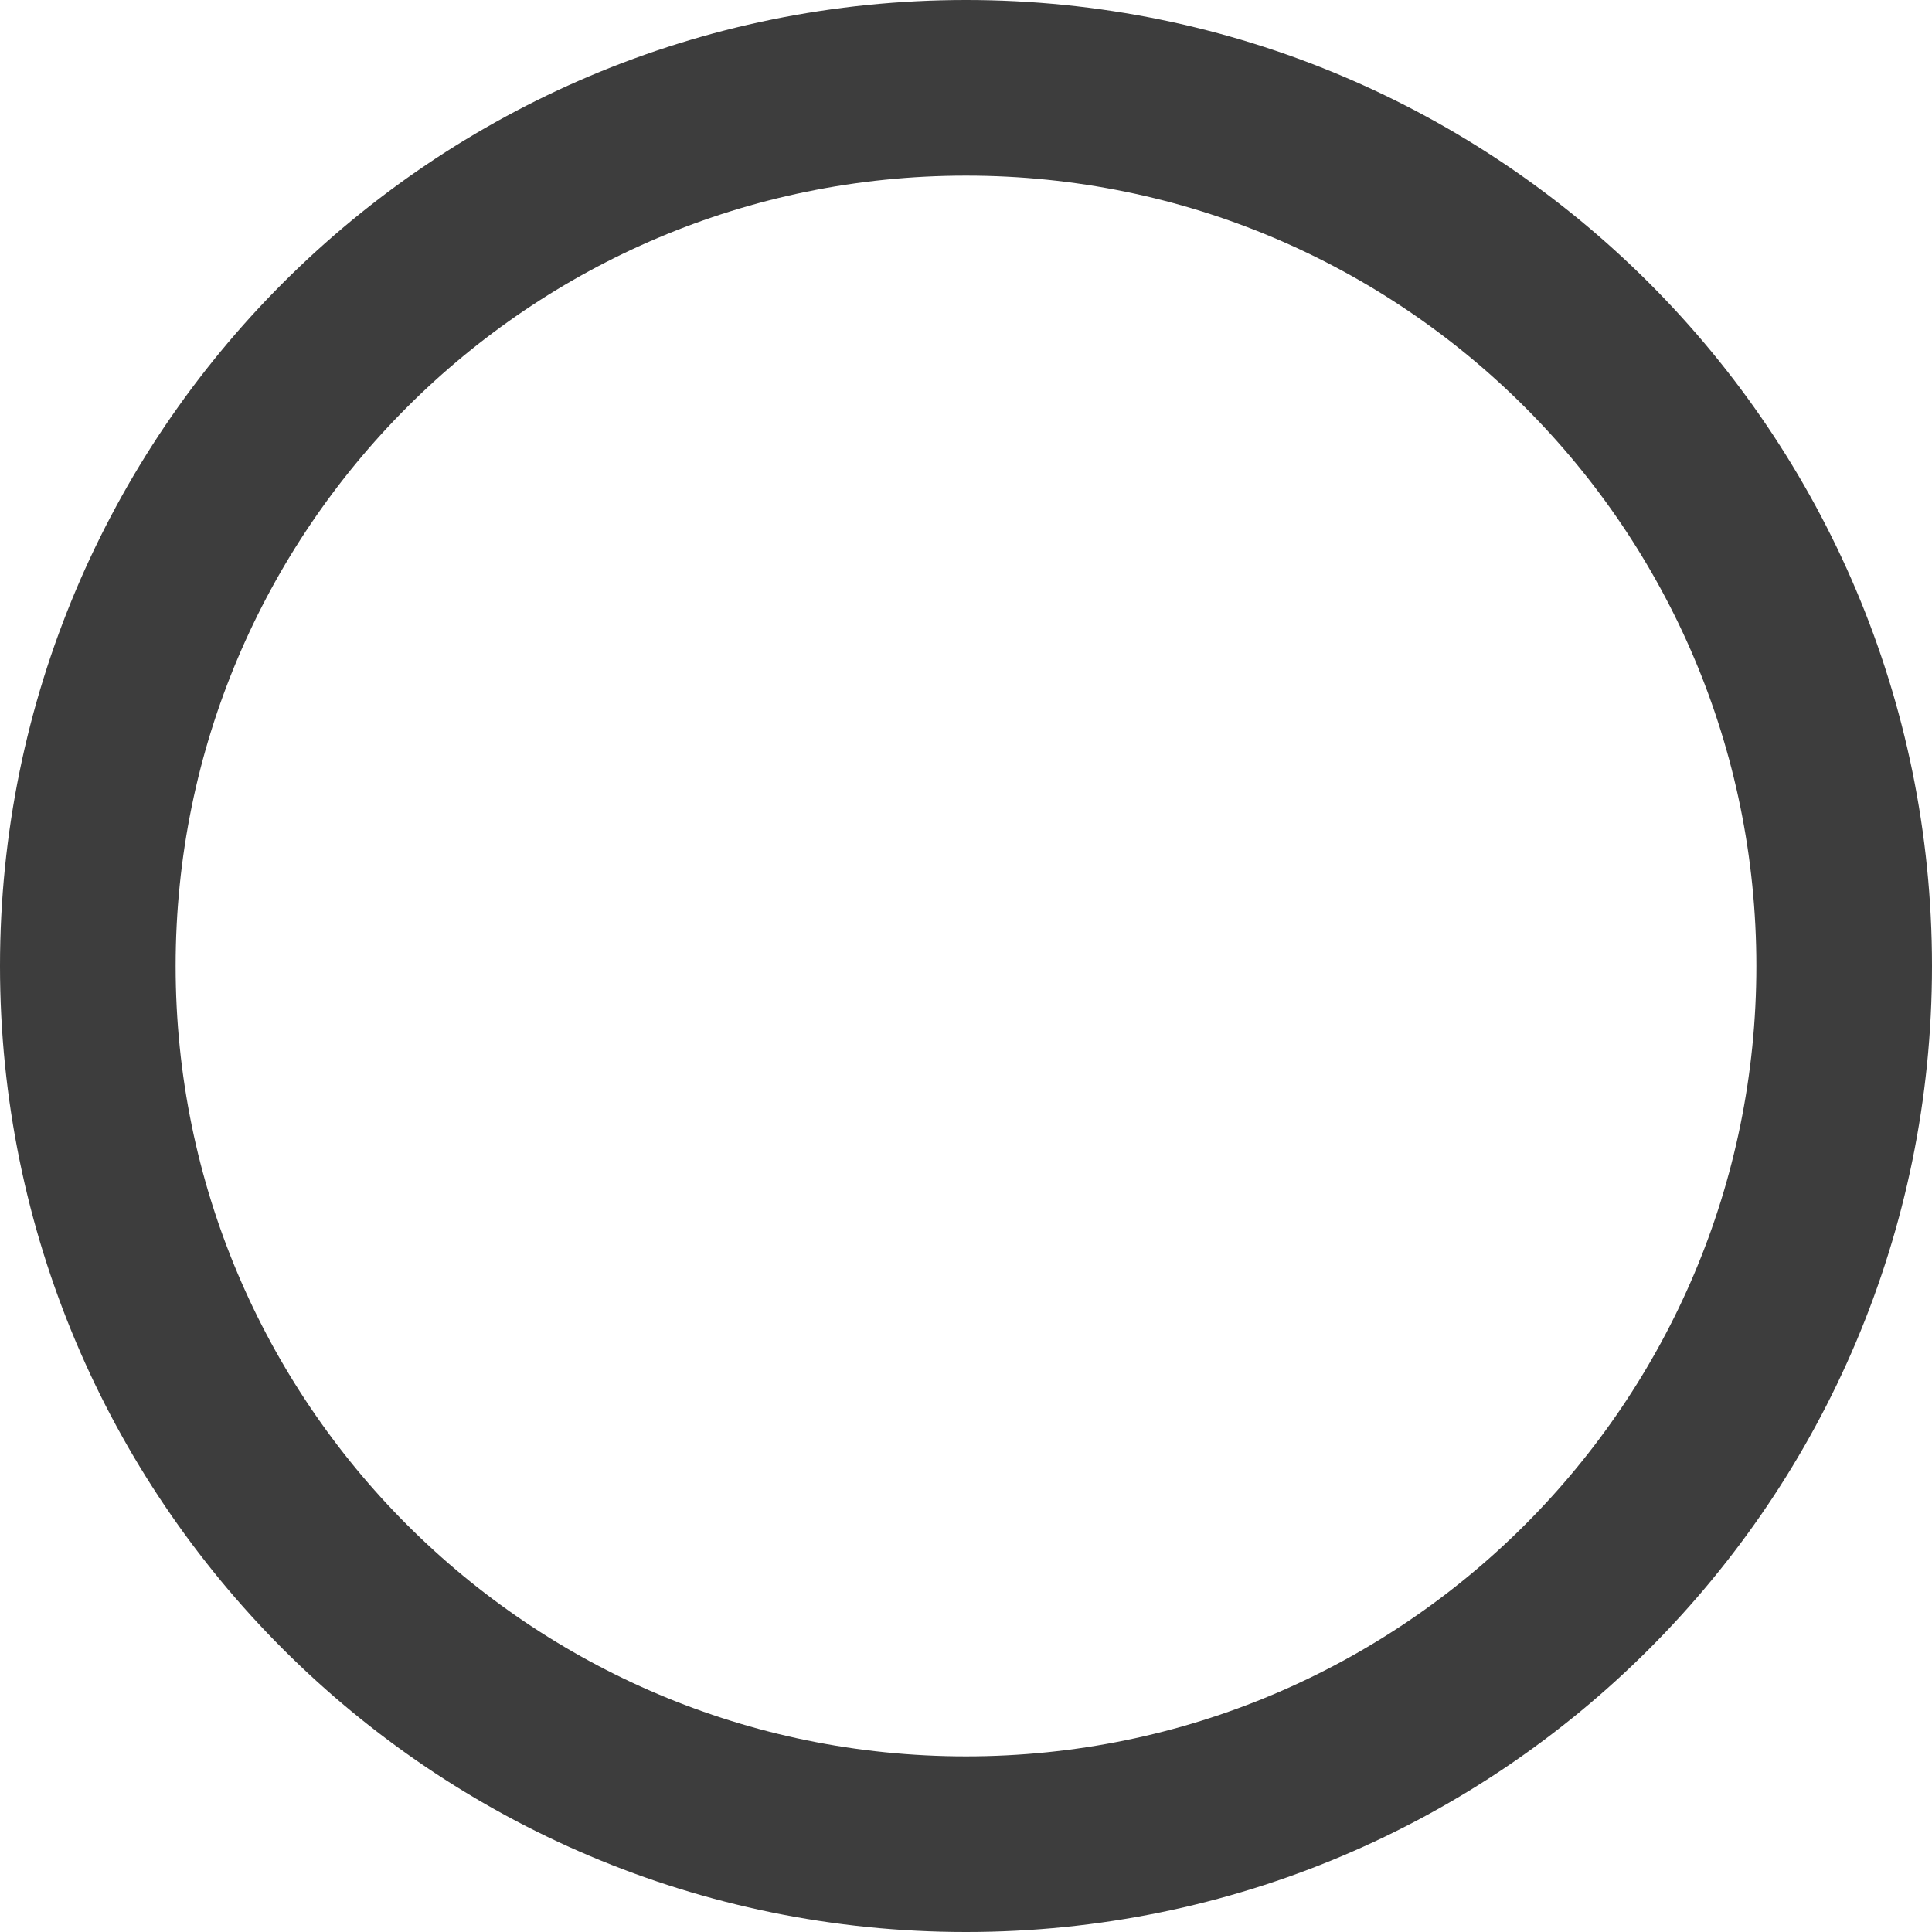
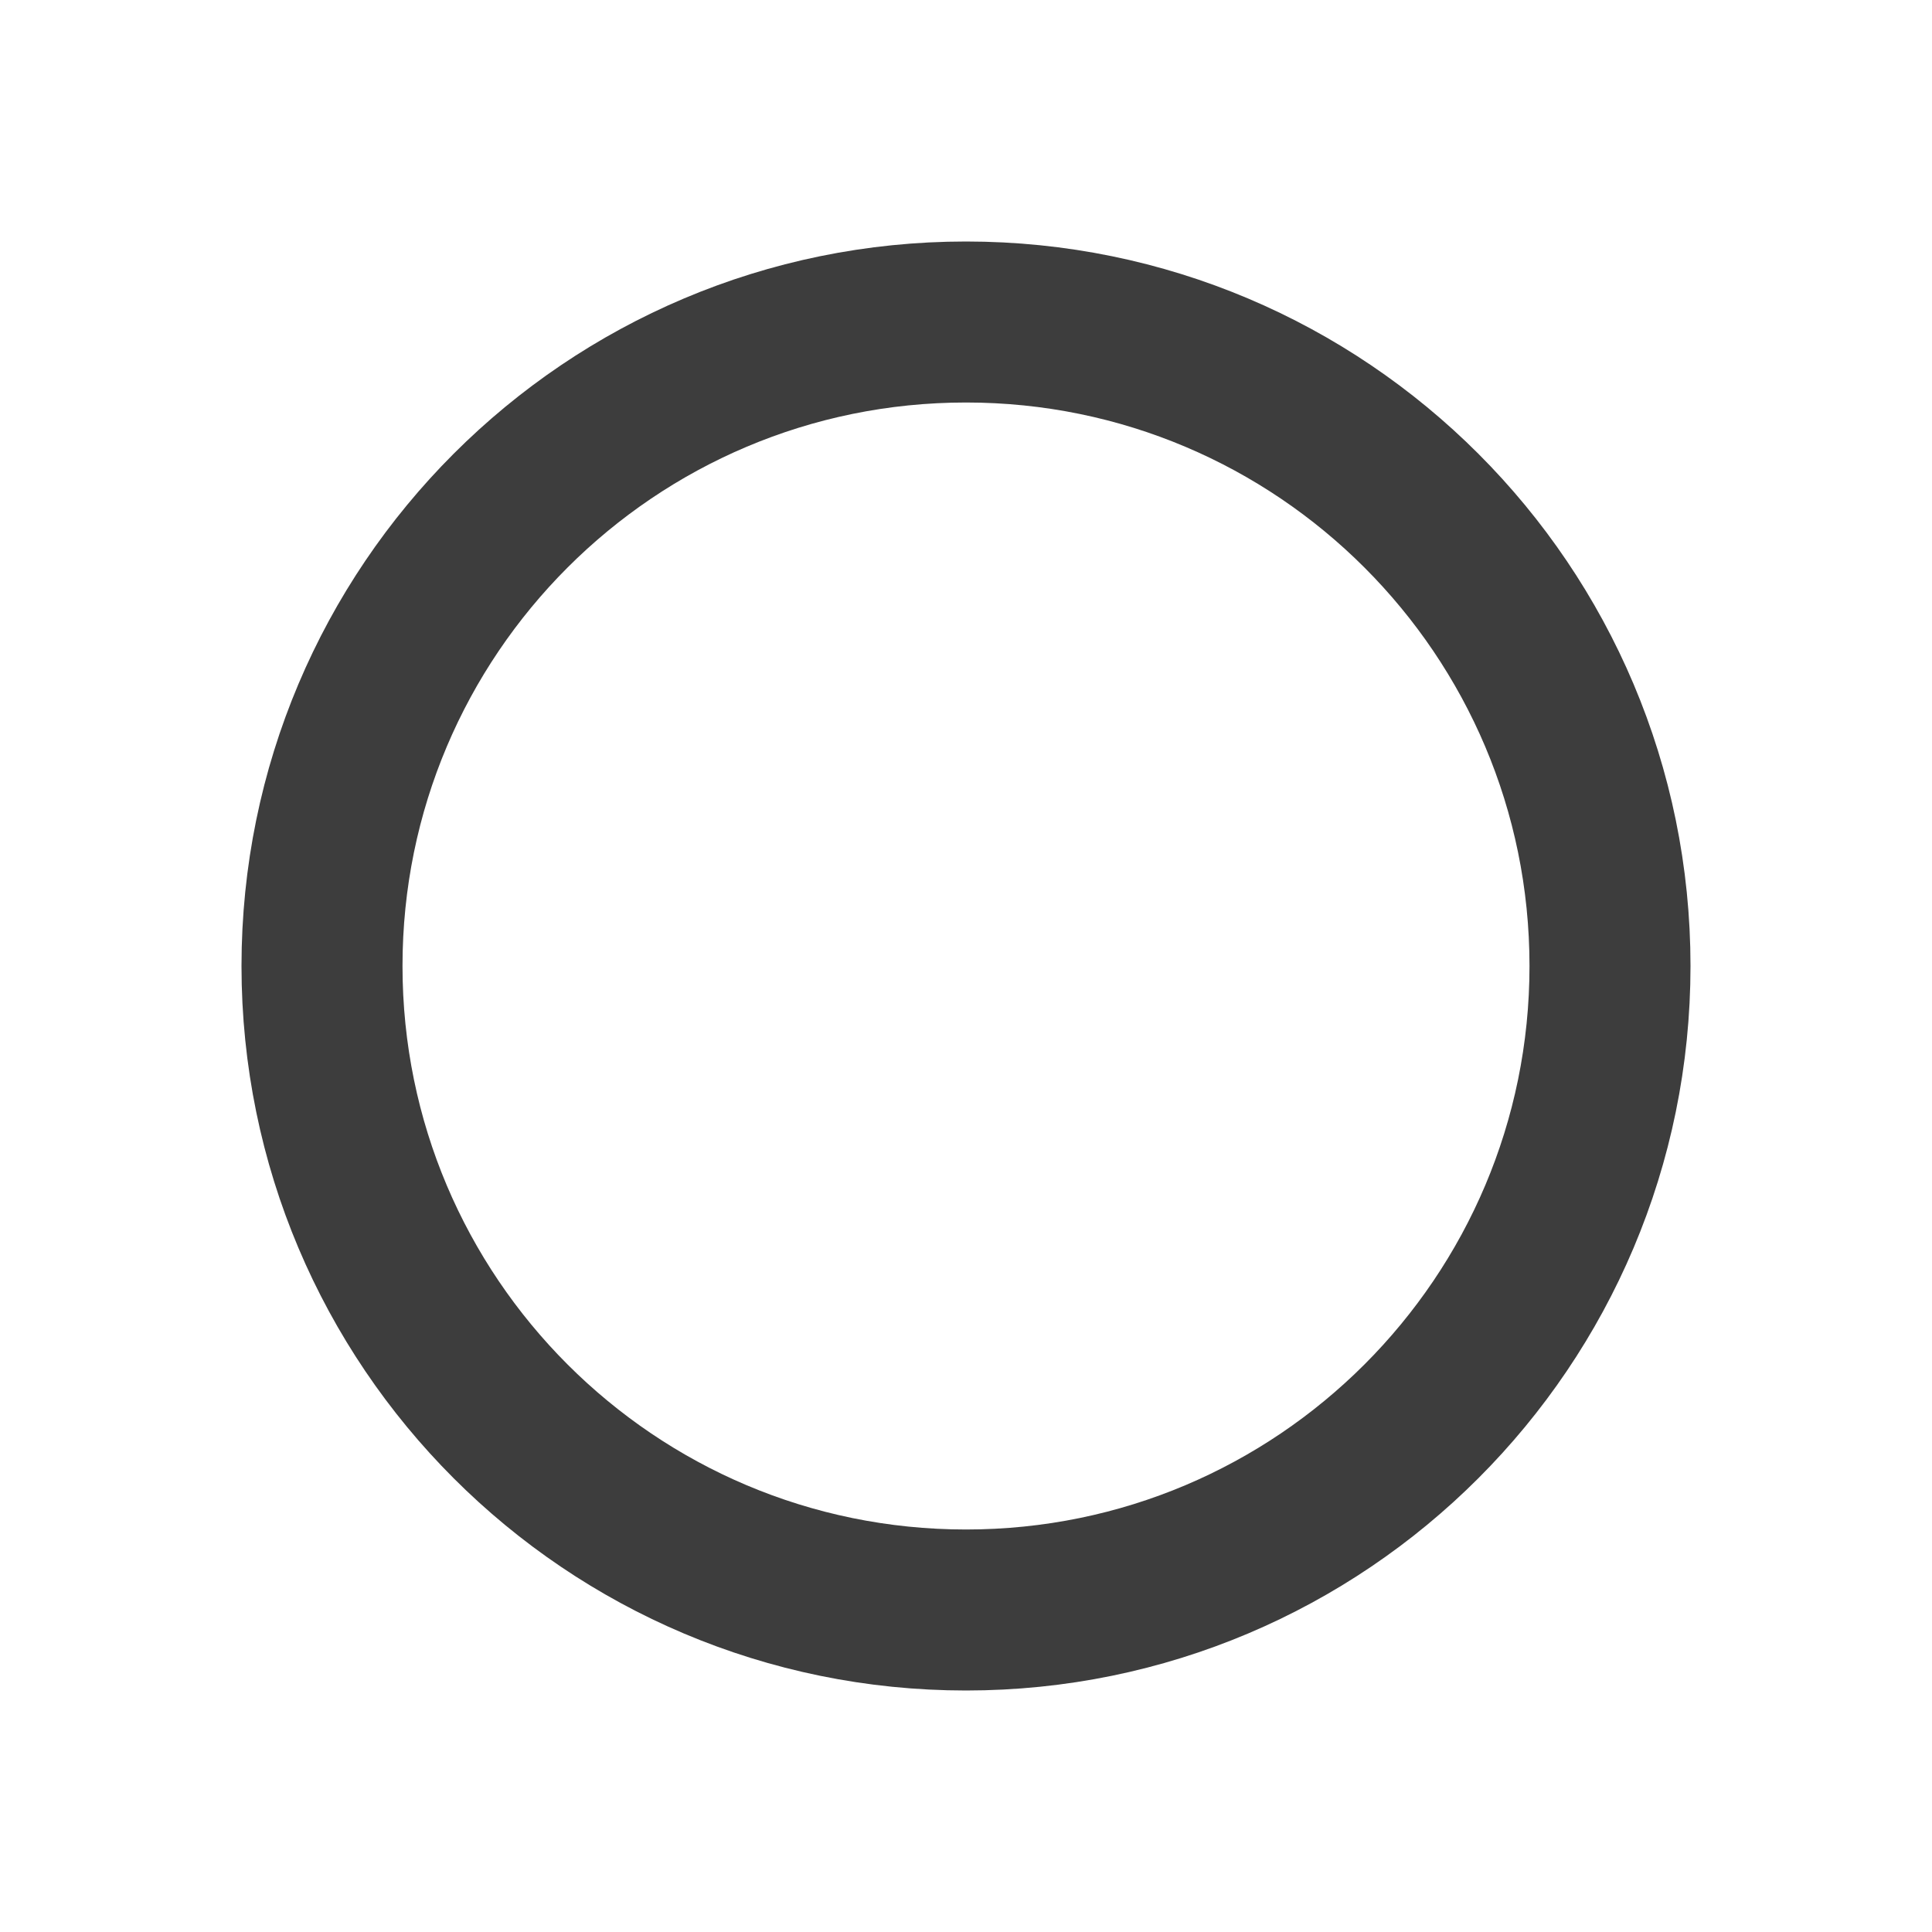
- <svg xmlns="http://www.w3.org/2000/svg" width="22px" height="22px" viewBox="0 0 22 22" version="1.1">
+ <svg xmlns="http://www.w3.org/2000/svg" width="24px" height="24px" viewBox="0 0 24 24" version="1.1">
  <g id="椭圆" stroke="none" stroke-width="1" fill="none" fill-rule="evenodd" stroke-opacity="0.76">
-     <circle id="椭圆形" stroke="#000000" stroke-width="2" cx="11" cy="11" r="10" />
+     <circle id="椭圆形" stroke="#000000" stroke-width="2" cx="12" cy="12" r="8" />
  </g>
</svg>
